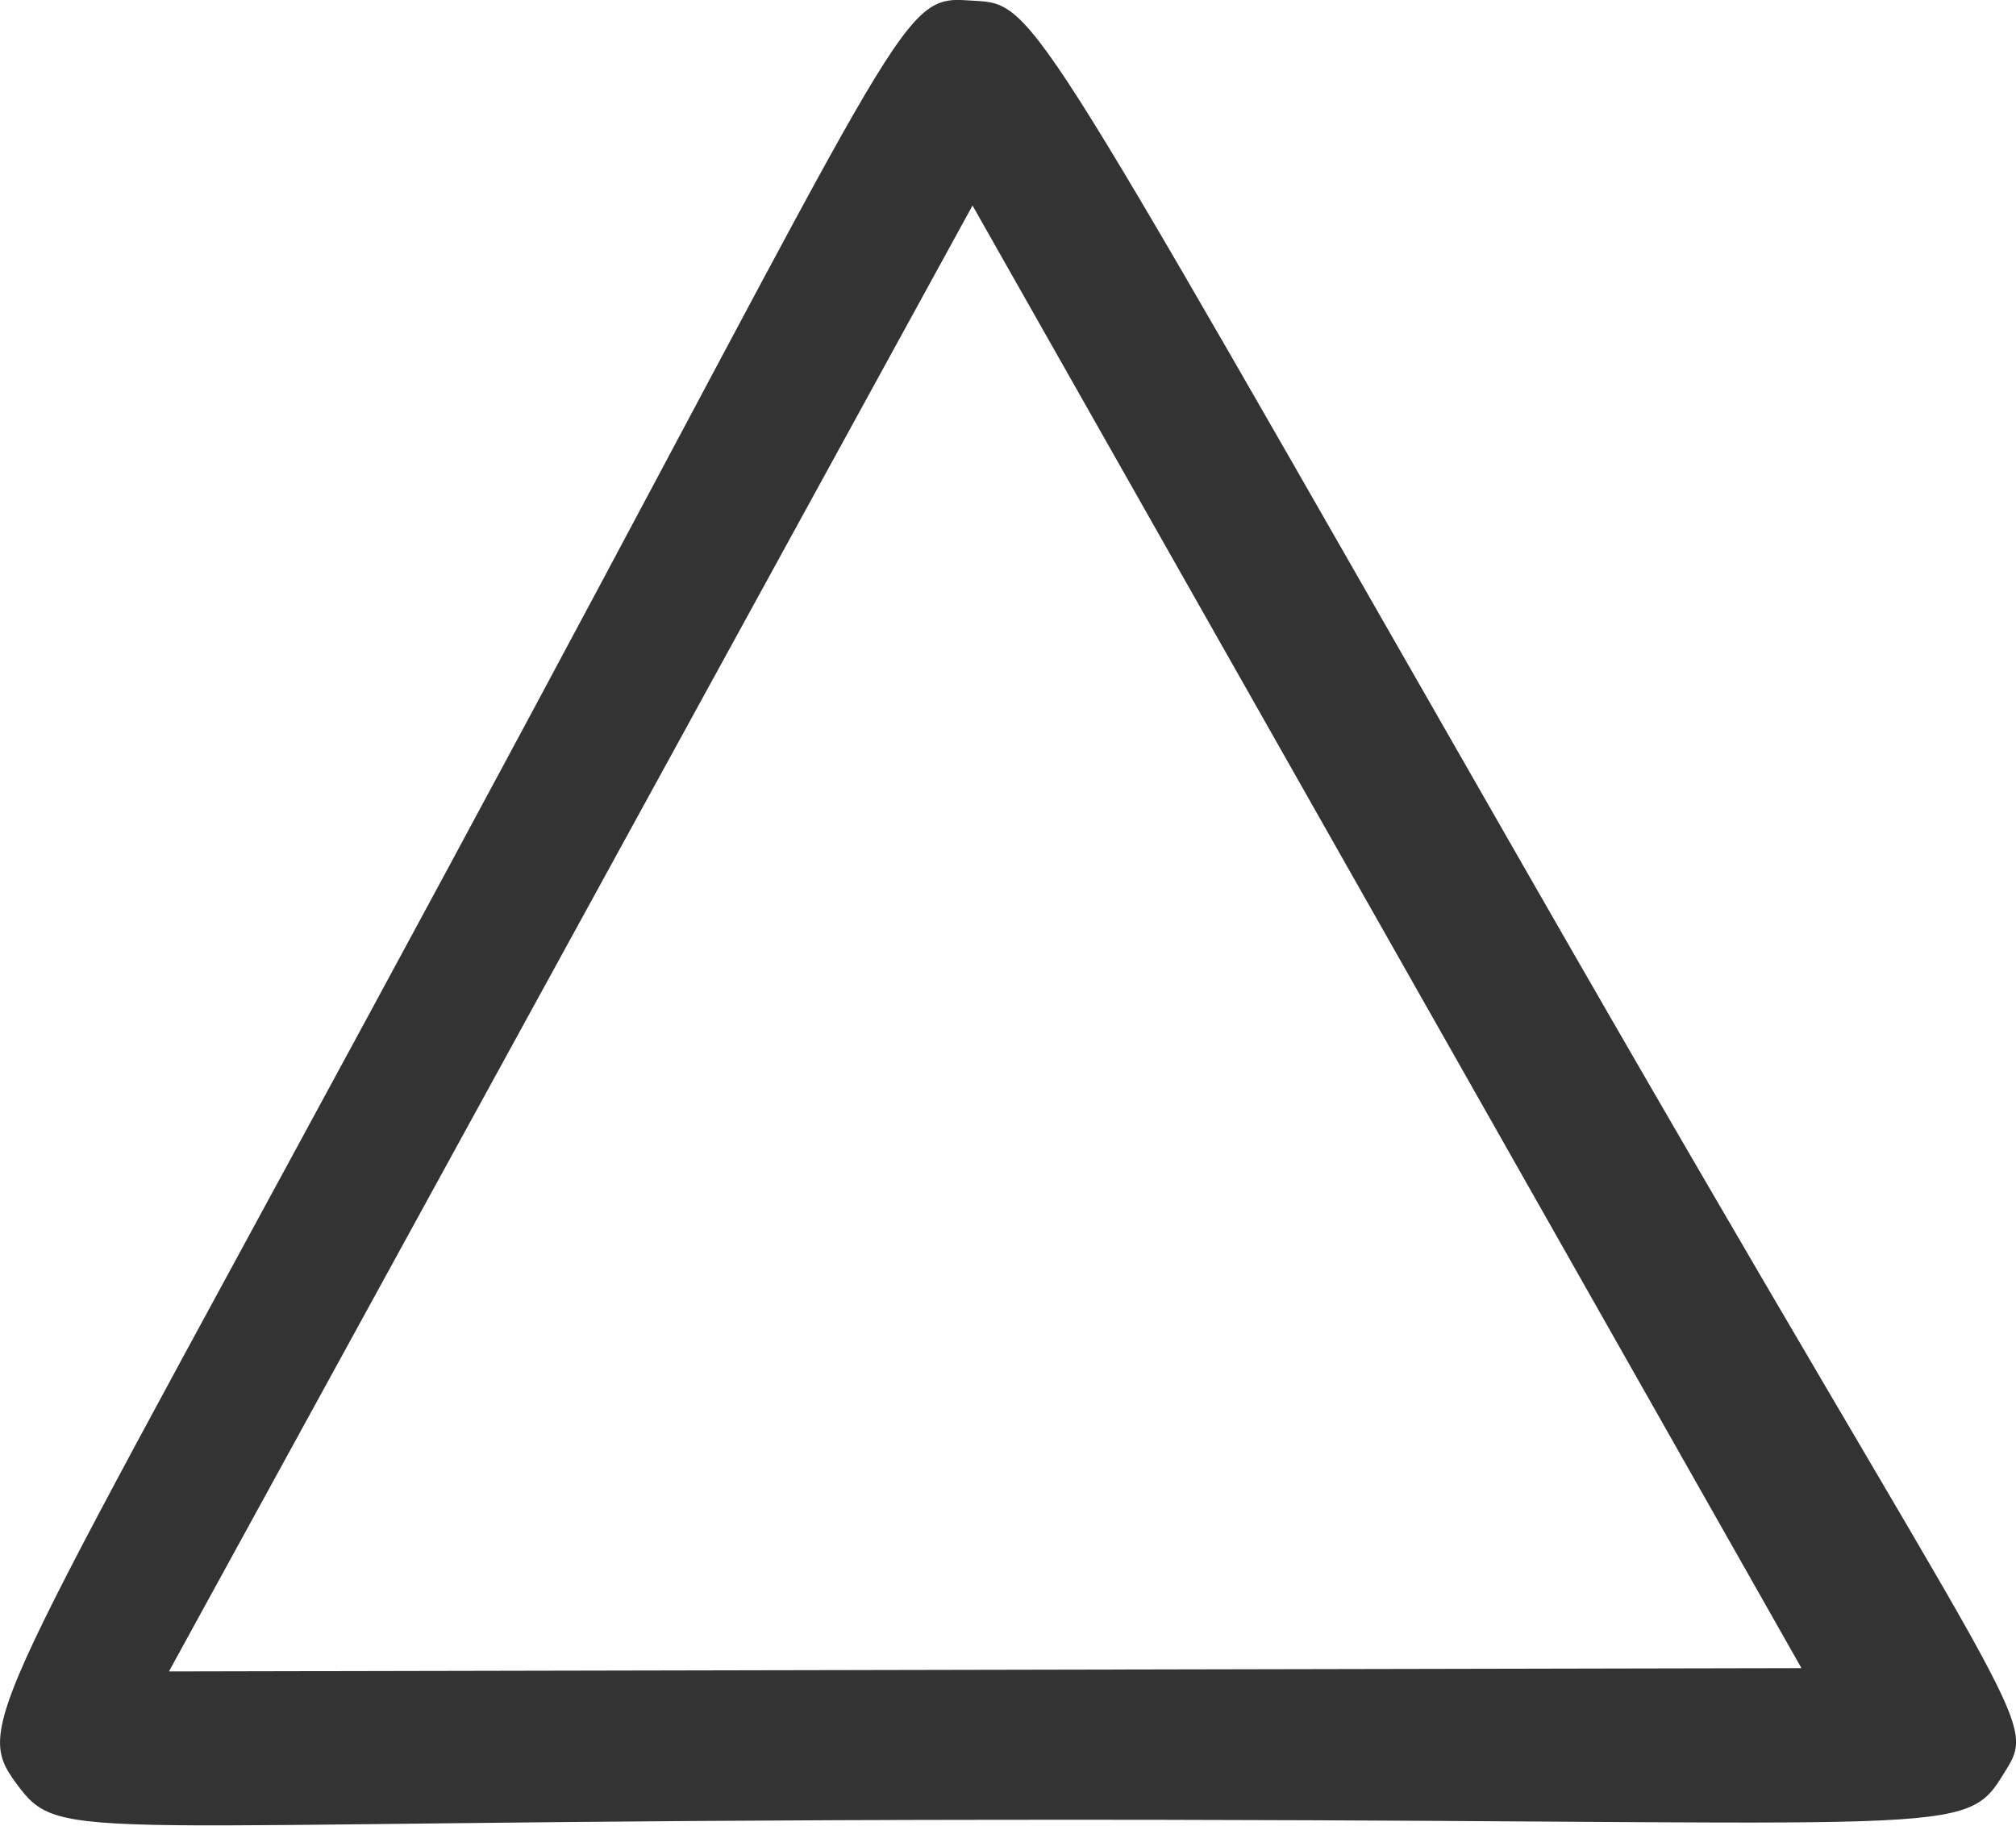
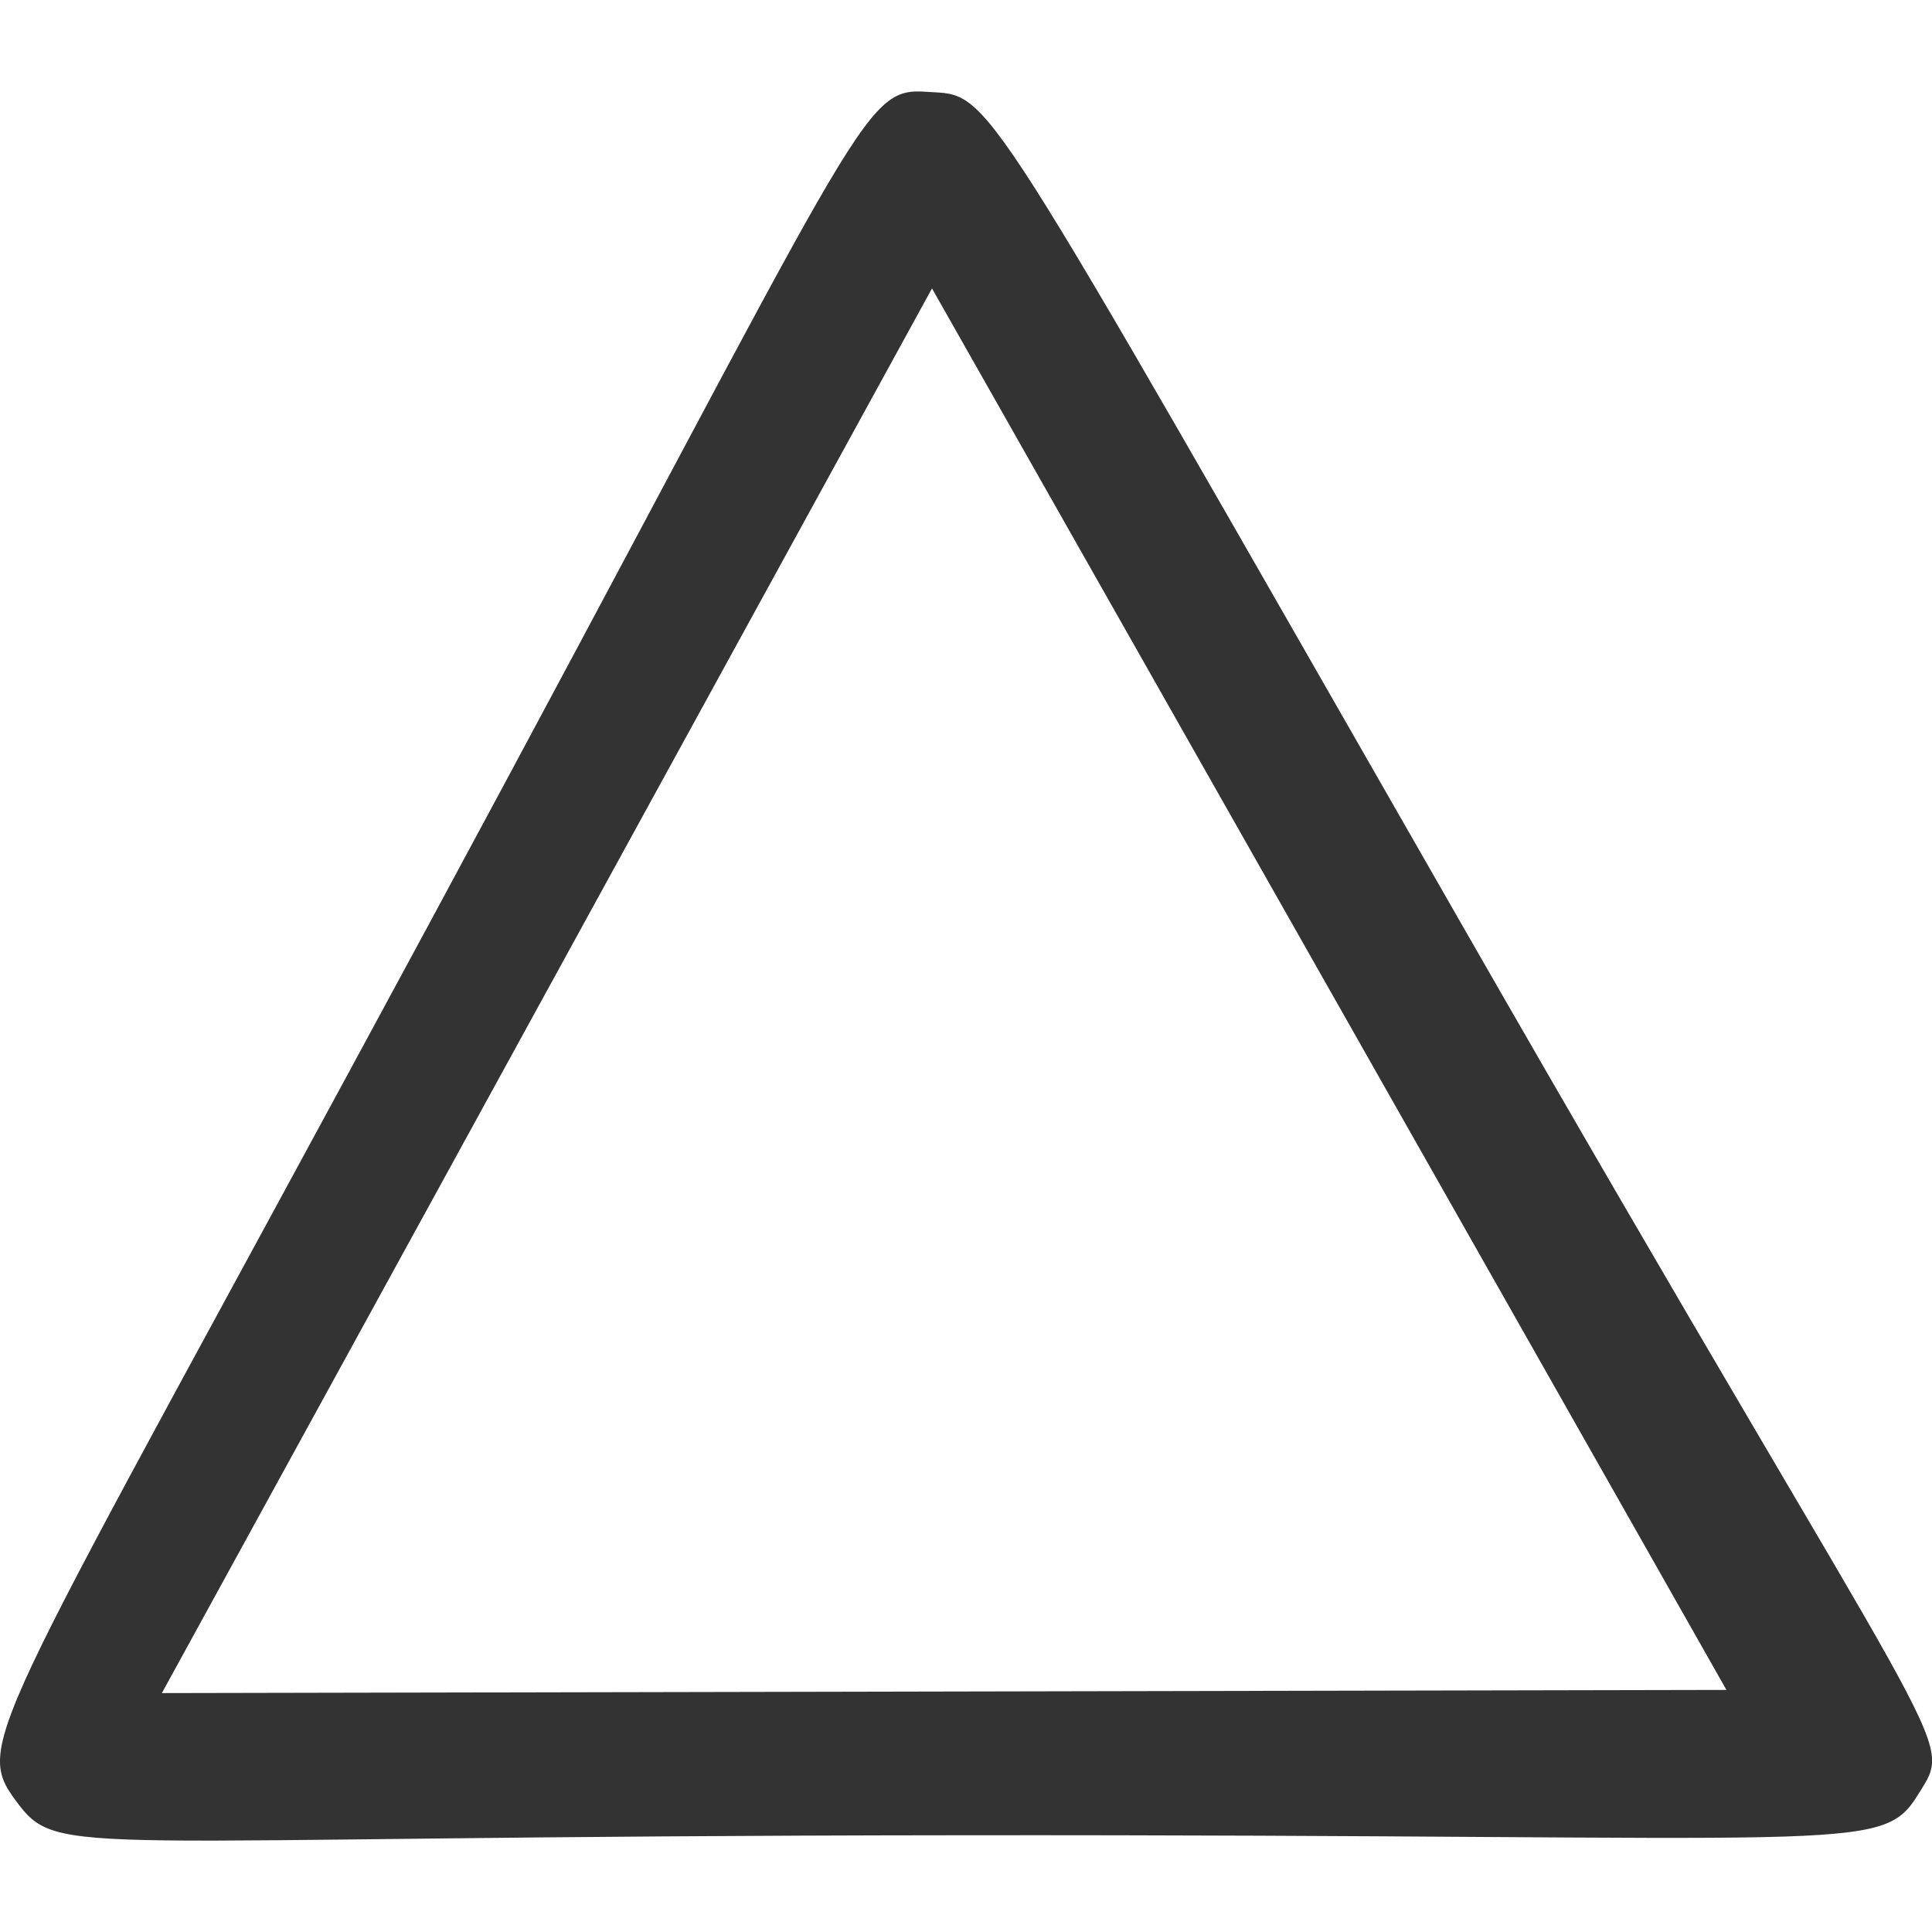
- <svg xmlns="http://www.w3.org/2000/svg" width="38.162" height="34.546" viewBox="0 0 7.95 7.197" version="1.1" id="svg1">
+ <svg xmlns="http://www.w3.org/2000/svg" width="14" height="14" viewBox="0 0 7.95 7.197" version="1.1" id="svg1">
  <defs id="defs1" />
  <g id="layer1" style="fill:#333333" transform="matrix(1,0,0,-1,-1.151907,8.227379)">
    <path id="path2" style="fill:#333333;stroke-width:0.021" d="M 4.967,8.226 C 4.694,8.245 4.719,8.141 2.918,4.803 1.117,1.465 1.038,1.438 1.217,1.194 1.397,0.951 1.406,1.049 5.1,1.052 8.795,1.056 8.891,0.971 9.045,1.22 9.2,1.469 9.177,1.292 7.161,4.81 5.145,8.328 5.239,8.207 4.967,8.226 Z M 4.987,7.417 8.256,1.65 1.818,1.637 Z" />
  </g>
</svg>
